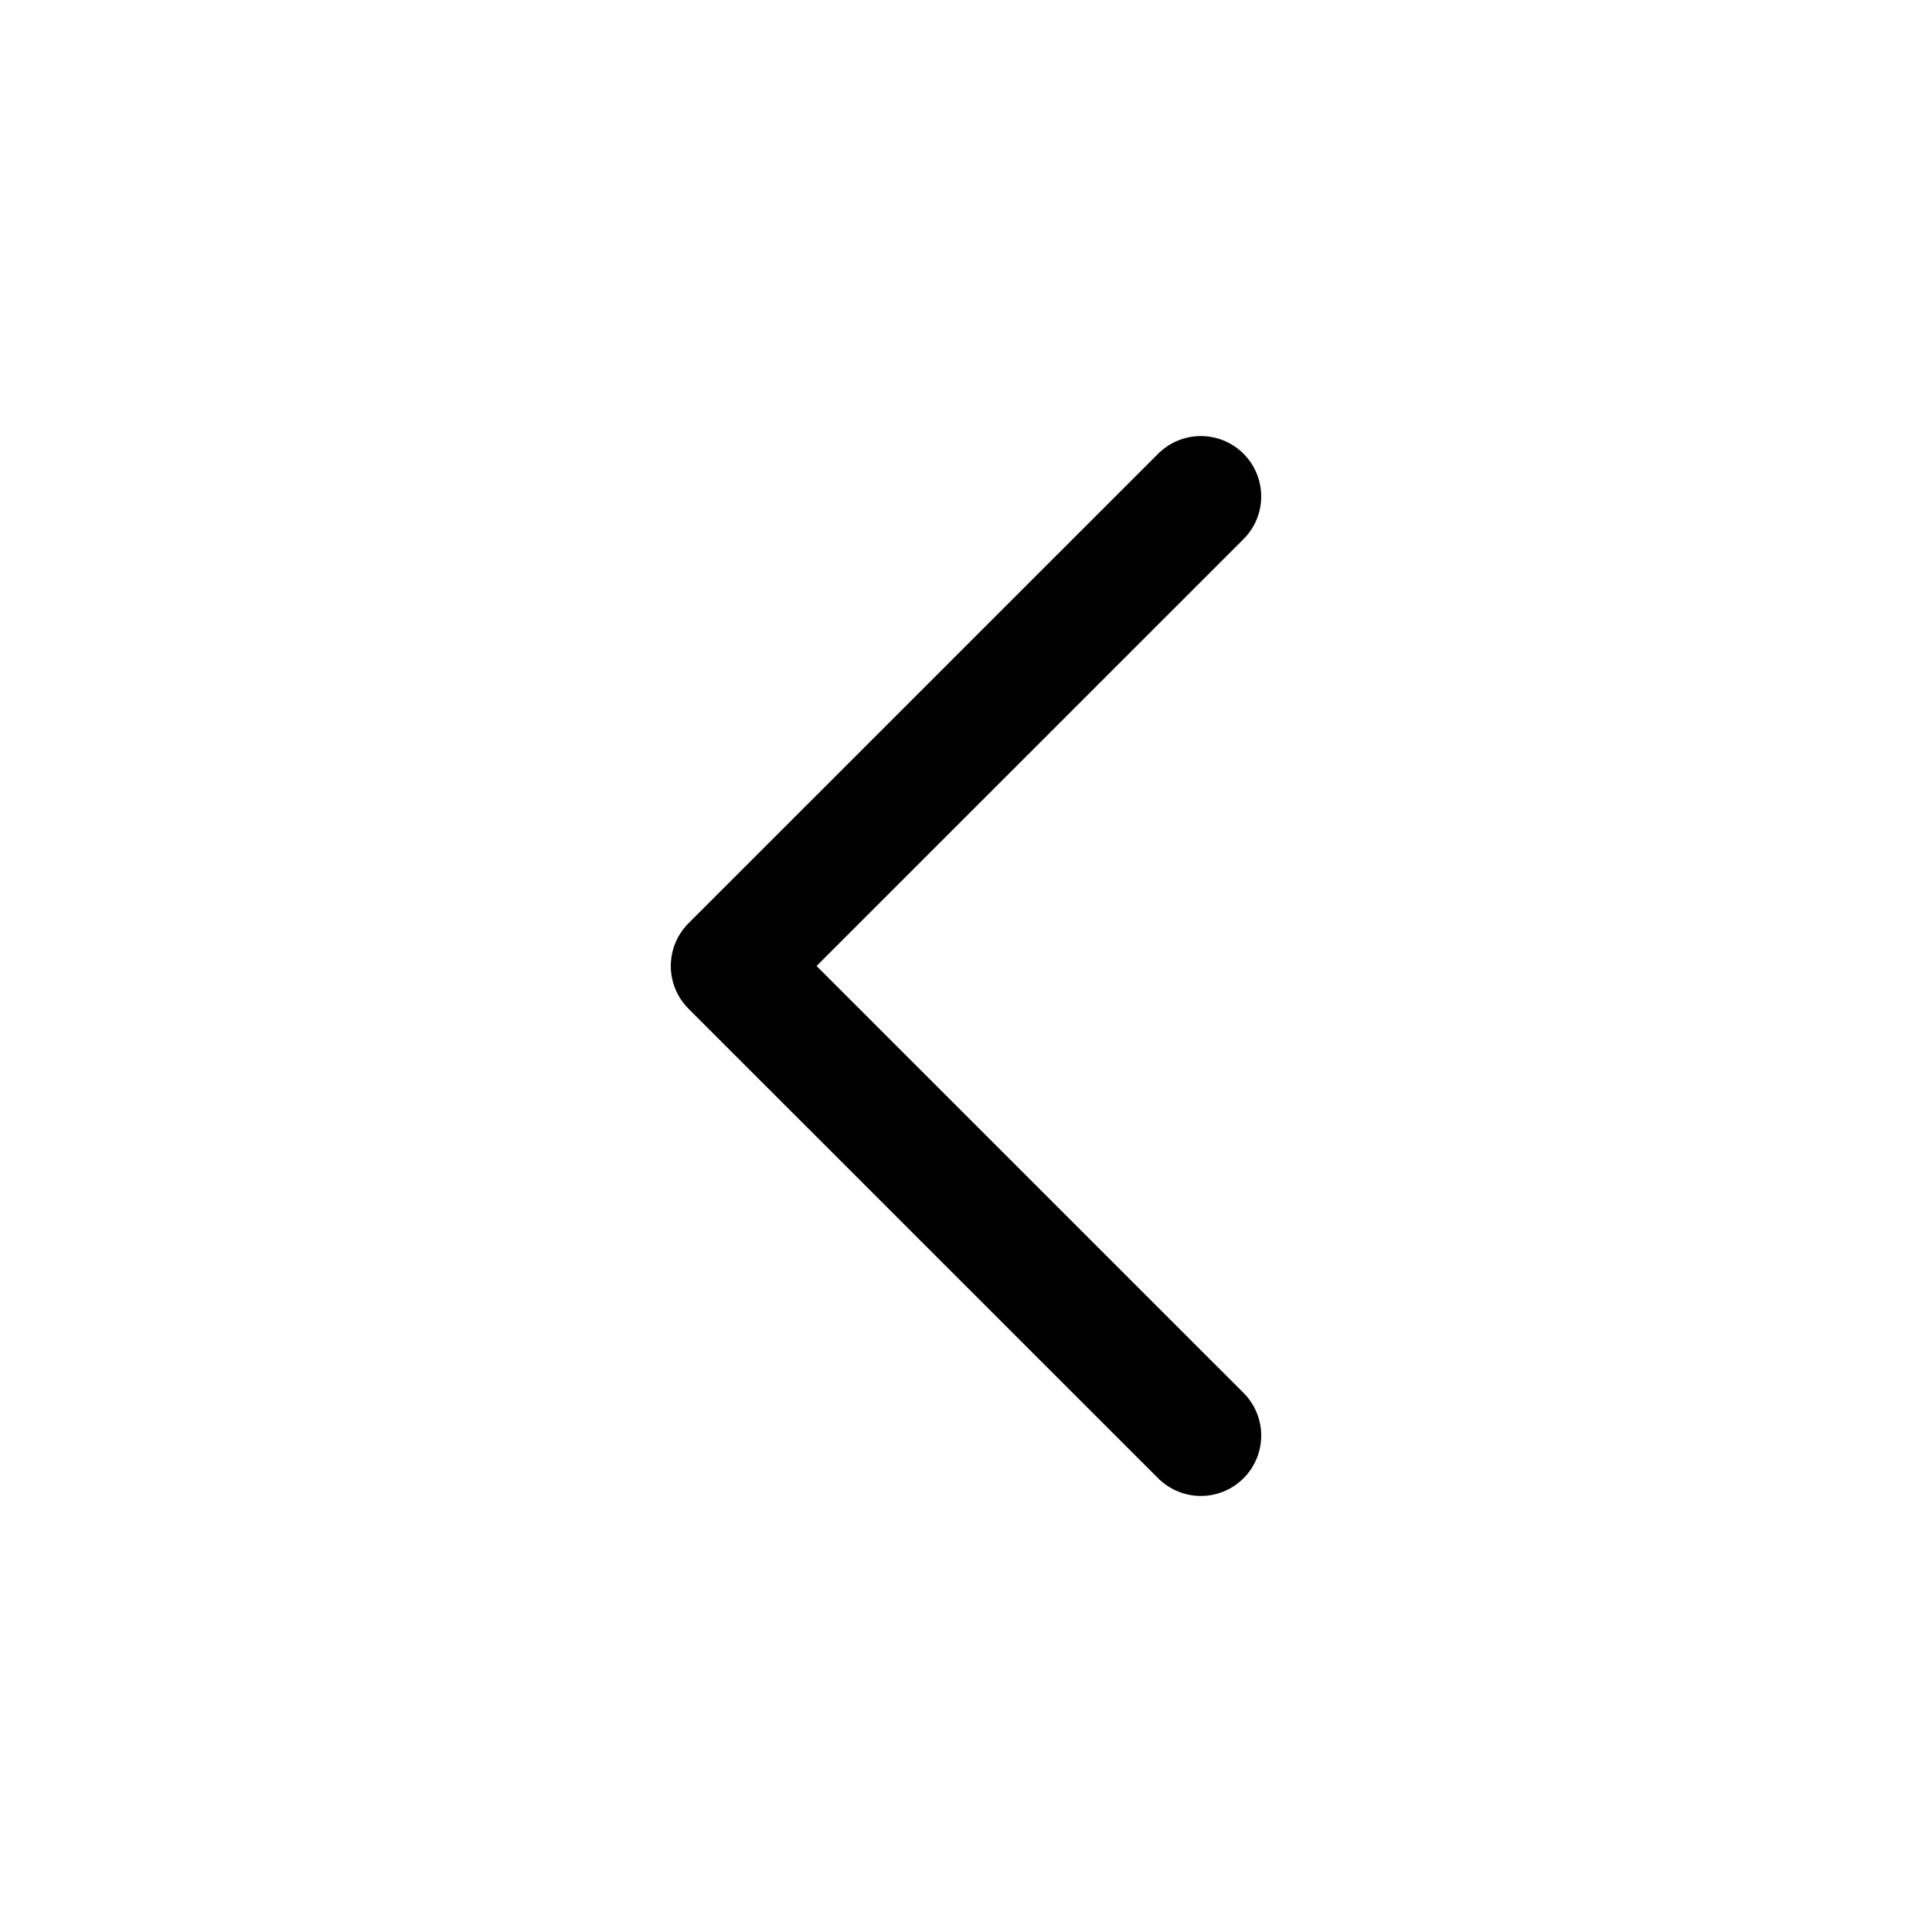
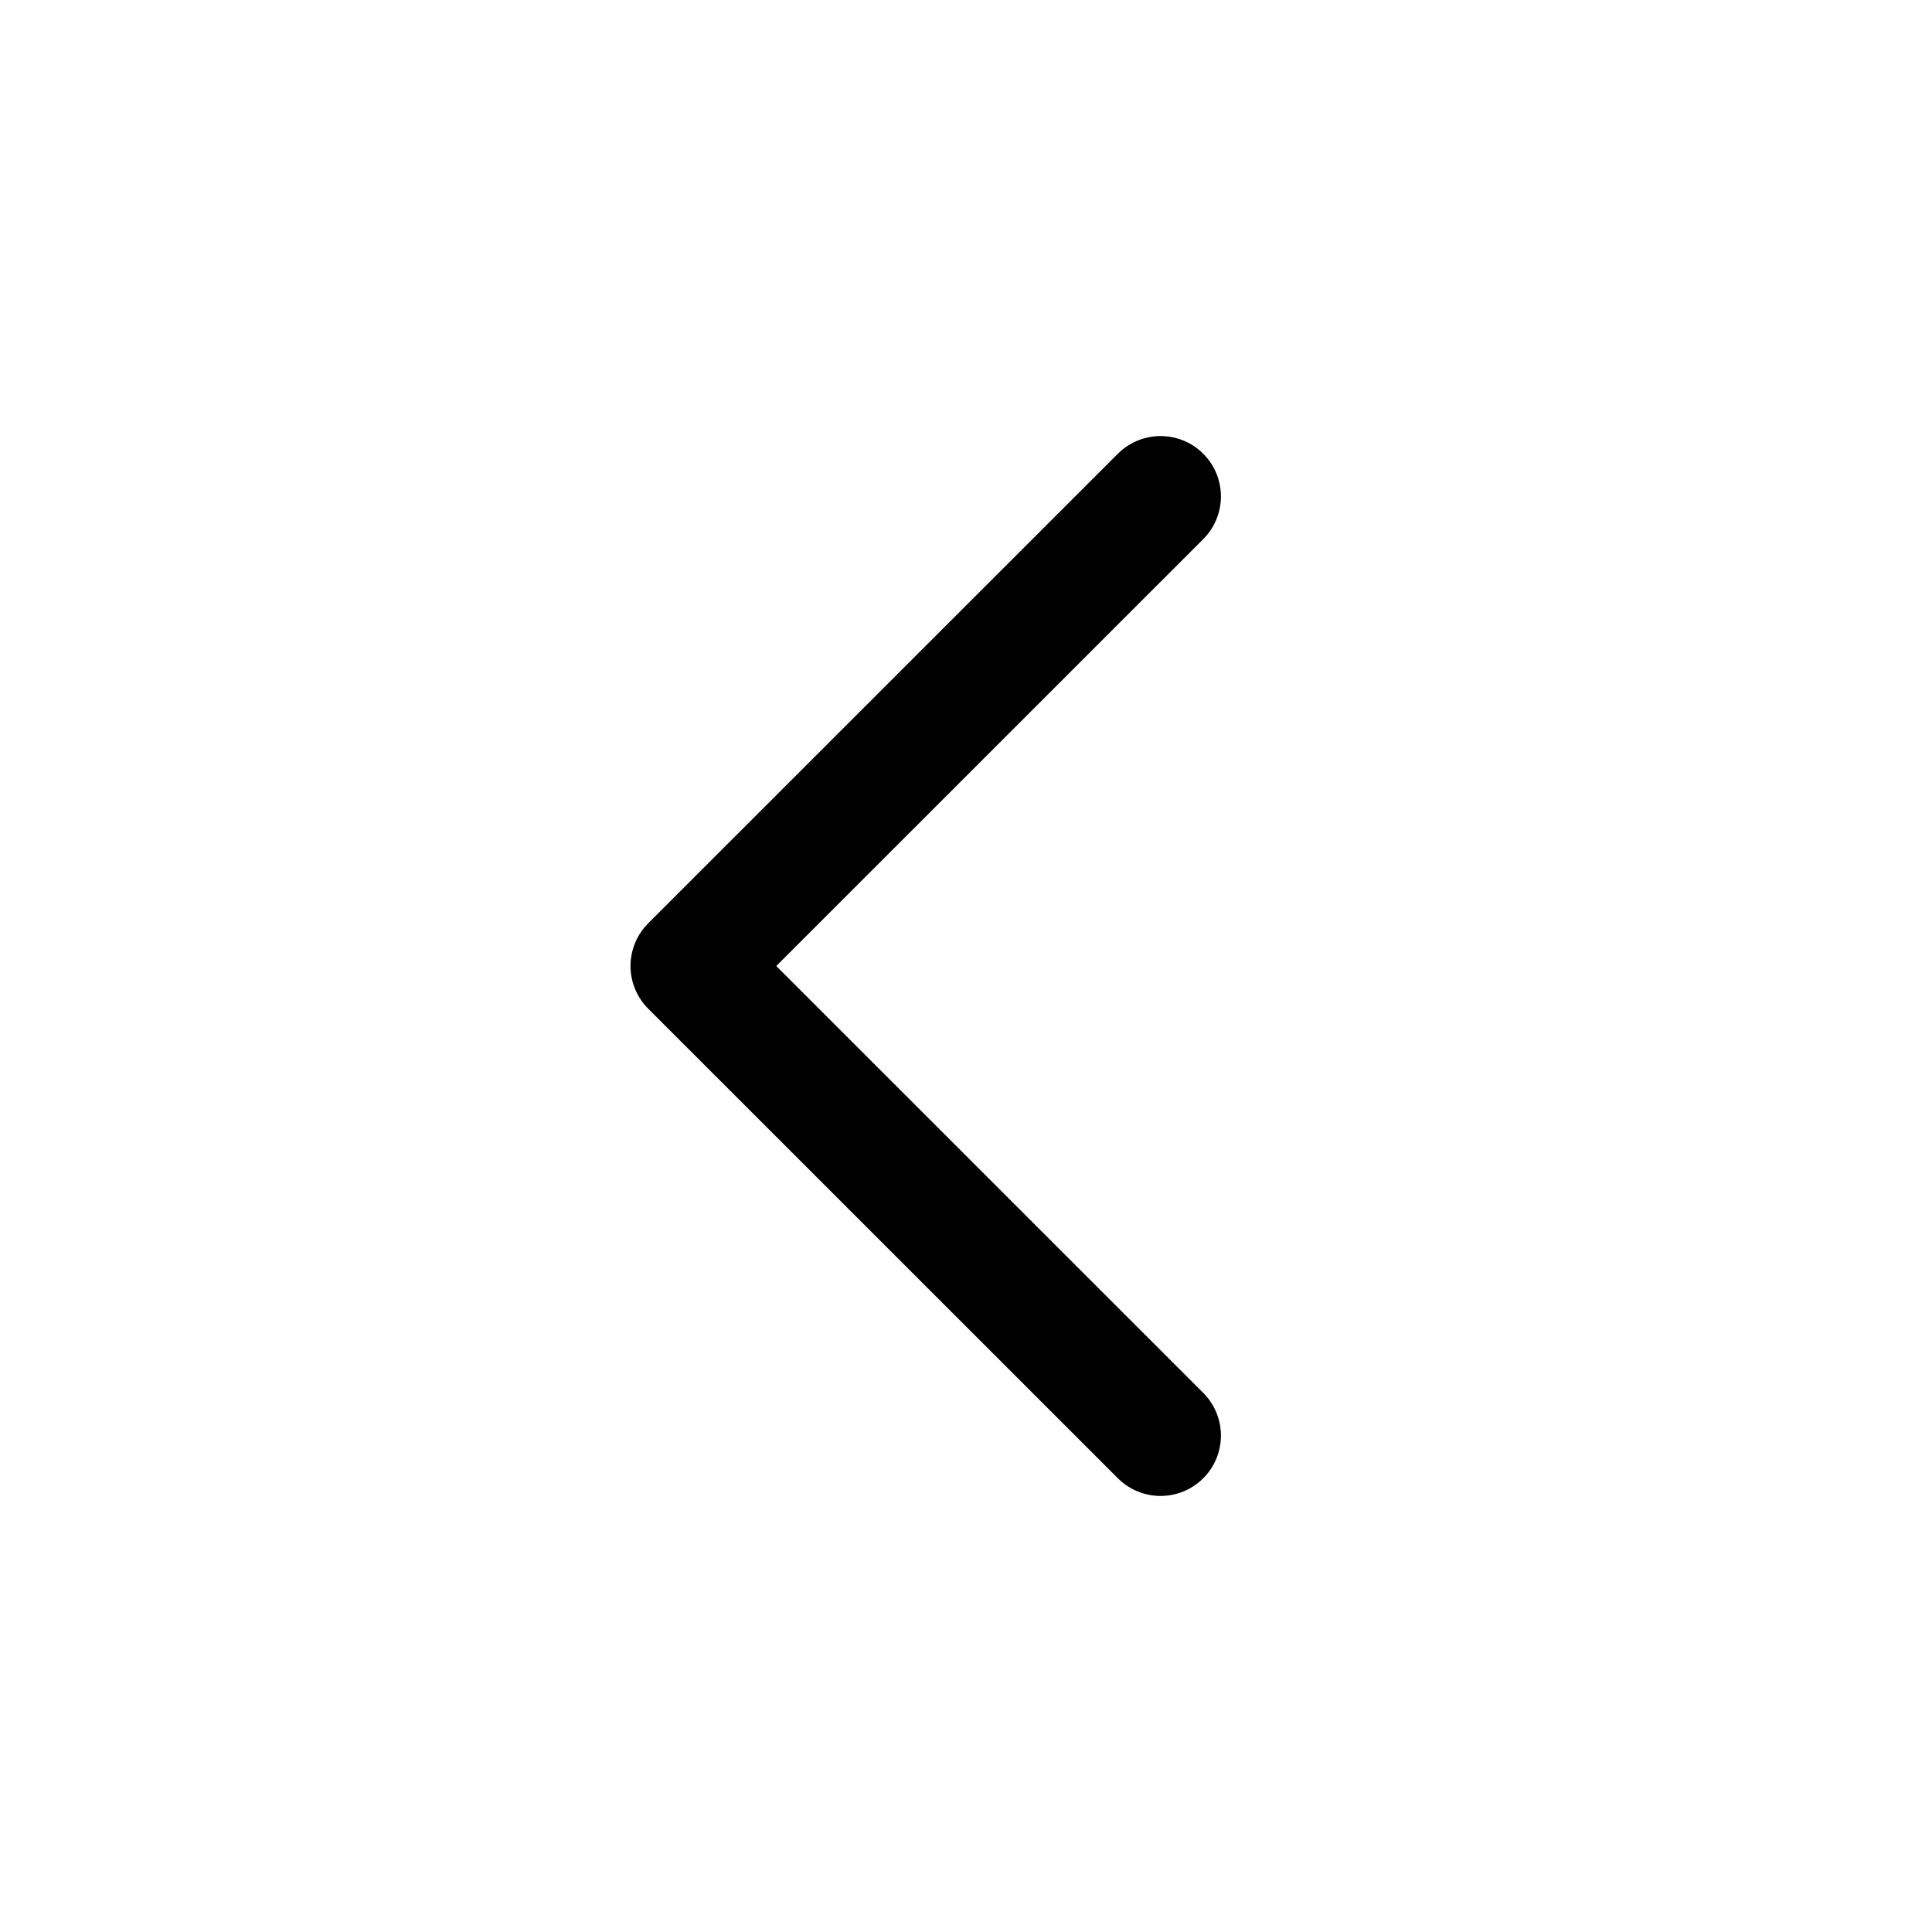
<svg xmlns="http://www.w3.org/2000/svg" width="20" height="20" viewBox="0 0 20 20" fill="none">
-   <path d="M12.431 5.139L7.569 10L12.431 14.861" stroke="currentColor" stroke-width="1.25" stroke-linecap="round" stroke-linejoin="round" />
+   <path d="M12.014 5.139L7.152 10L12.014 14.861" stroke="currentColor" stroke-width="1.25" stroke-linecap="round" stroke-linejoin="round" />
</svg>
